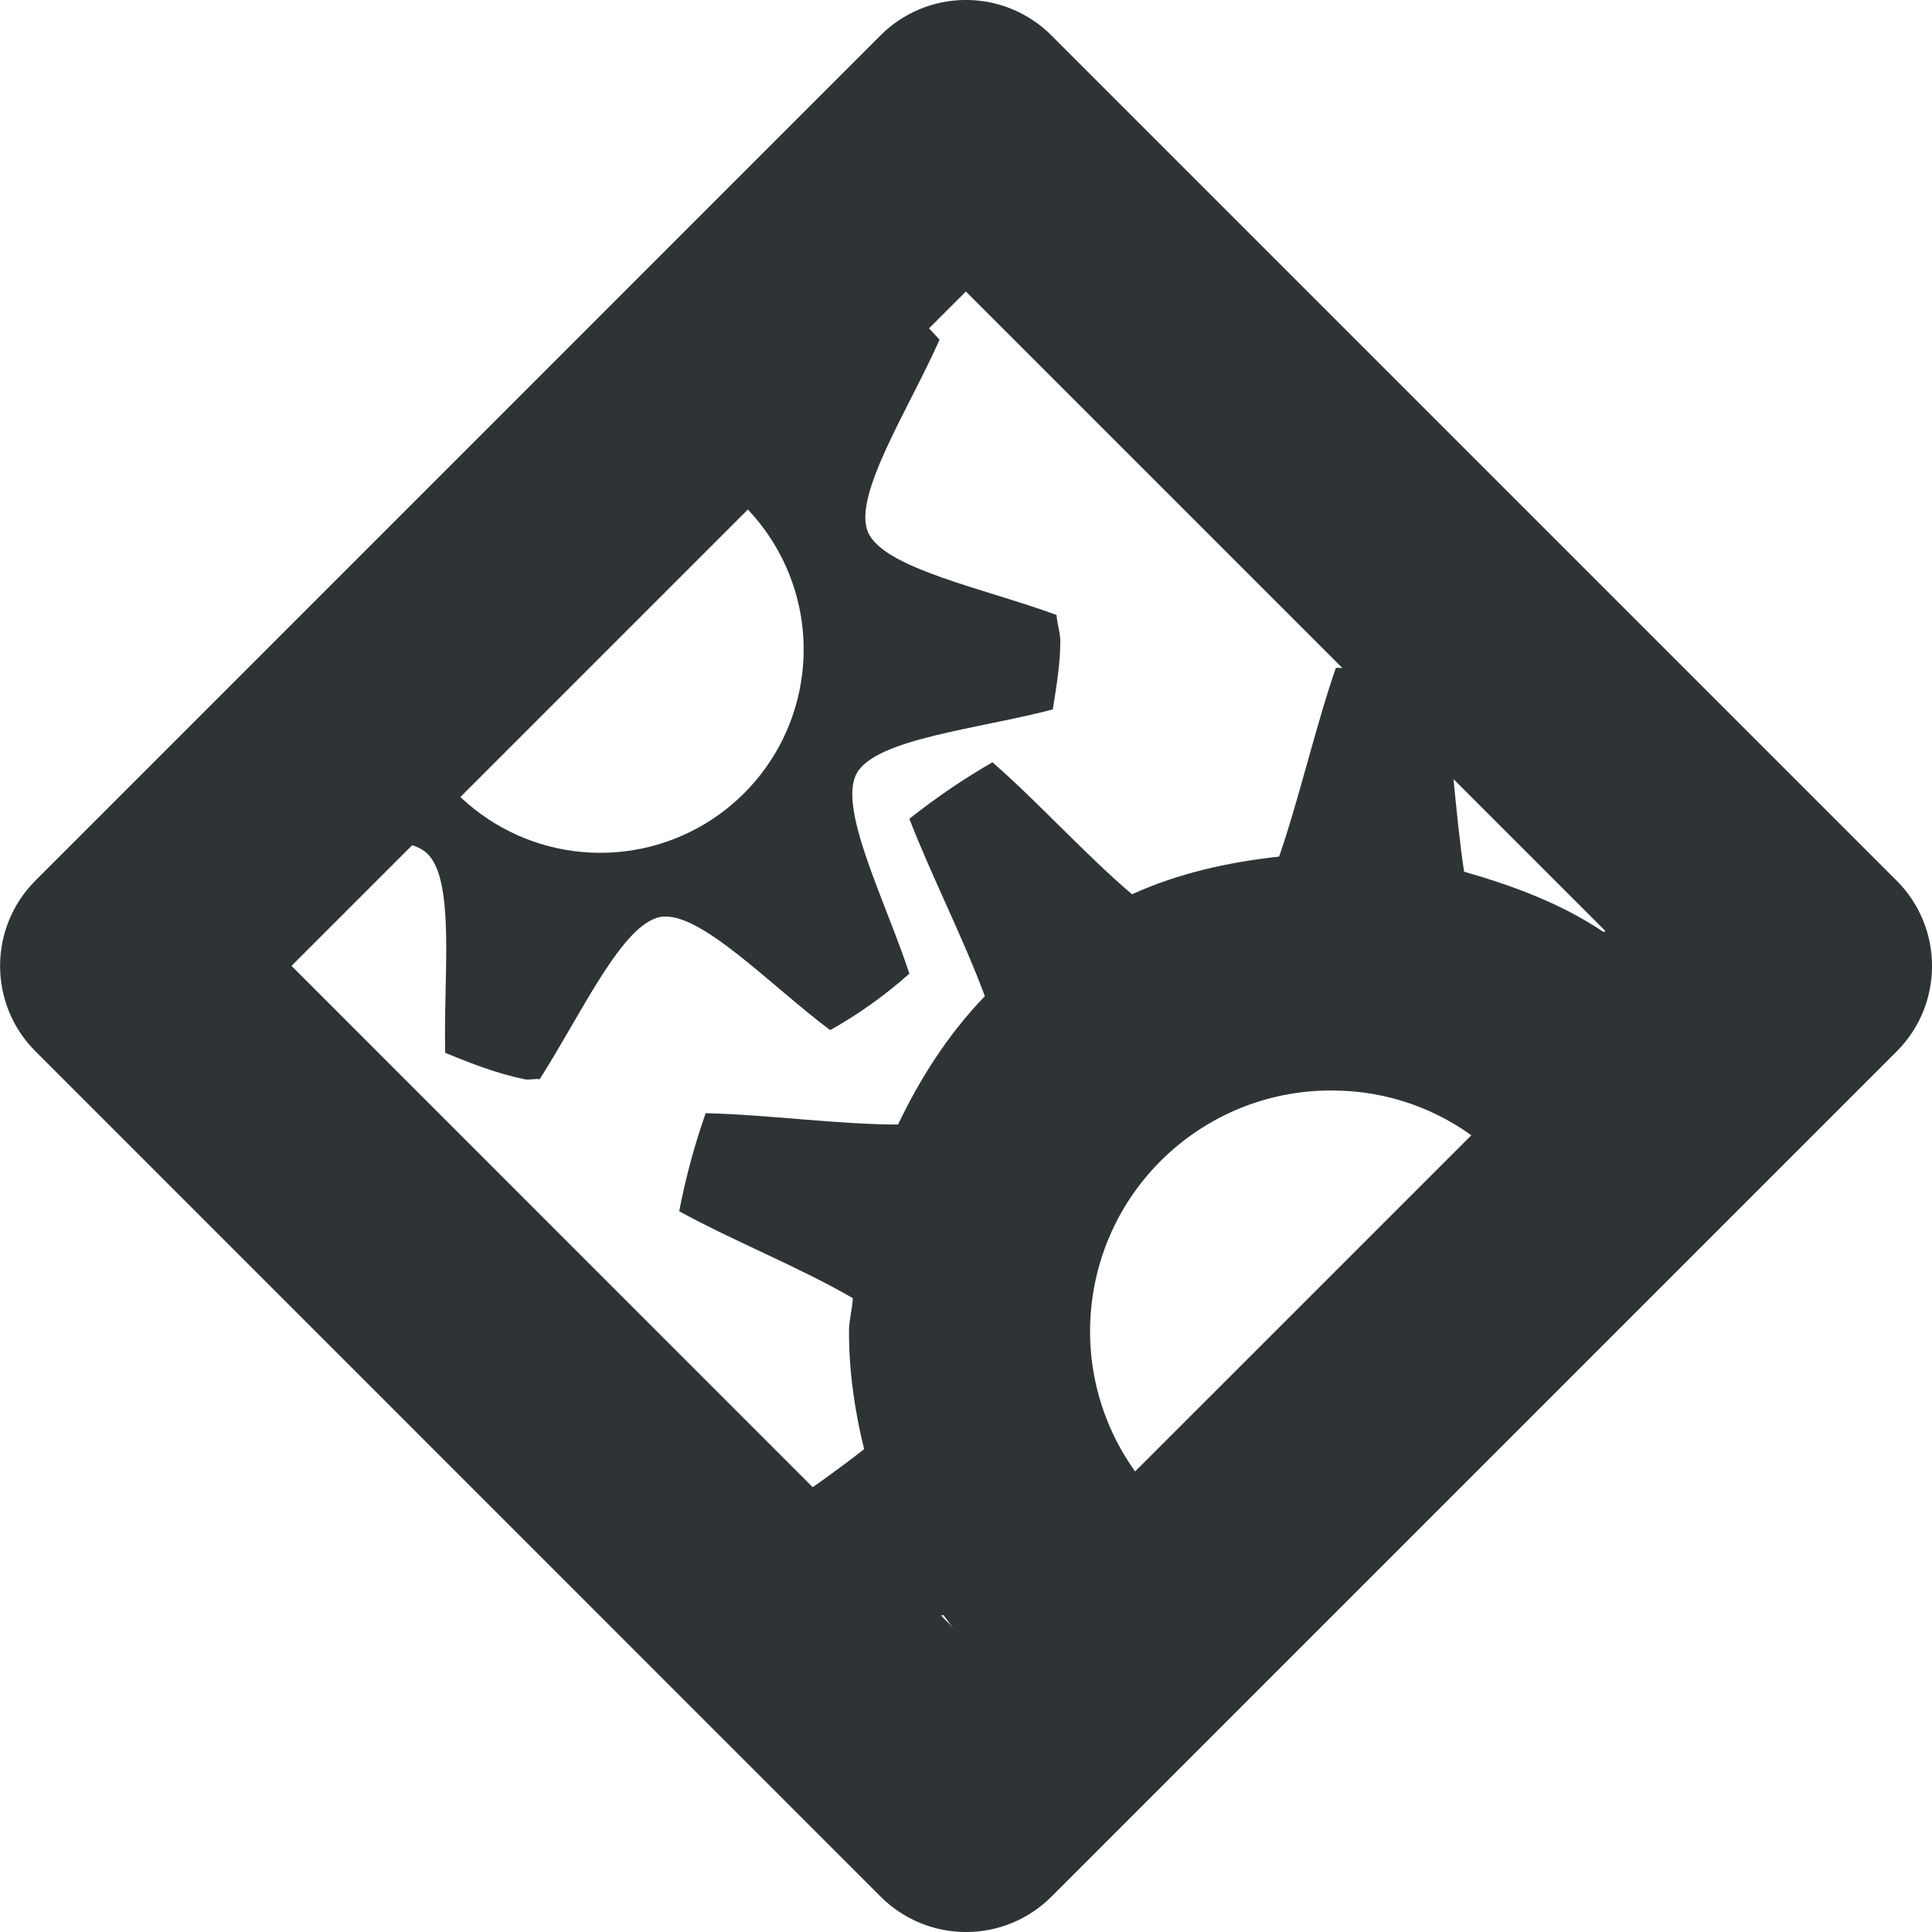
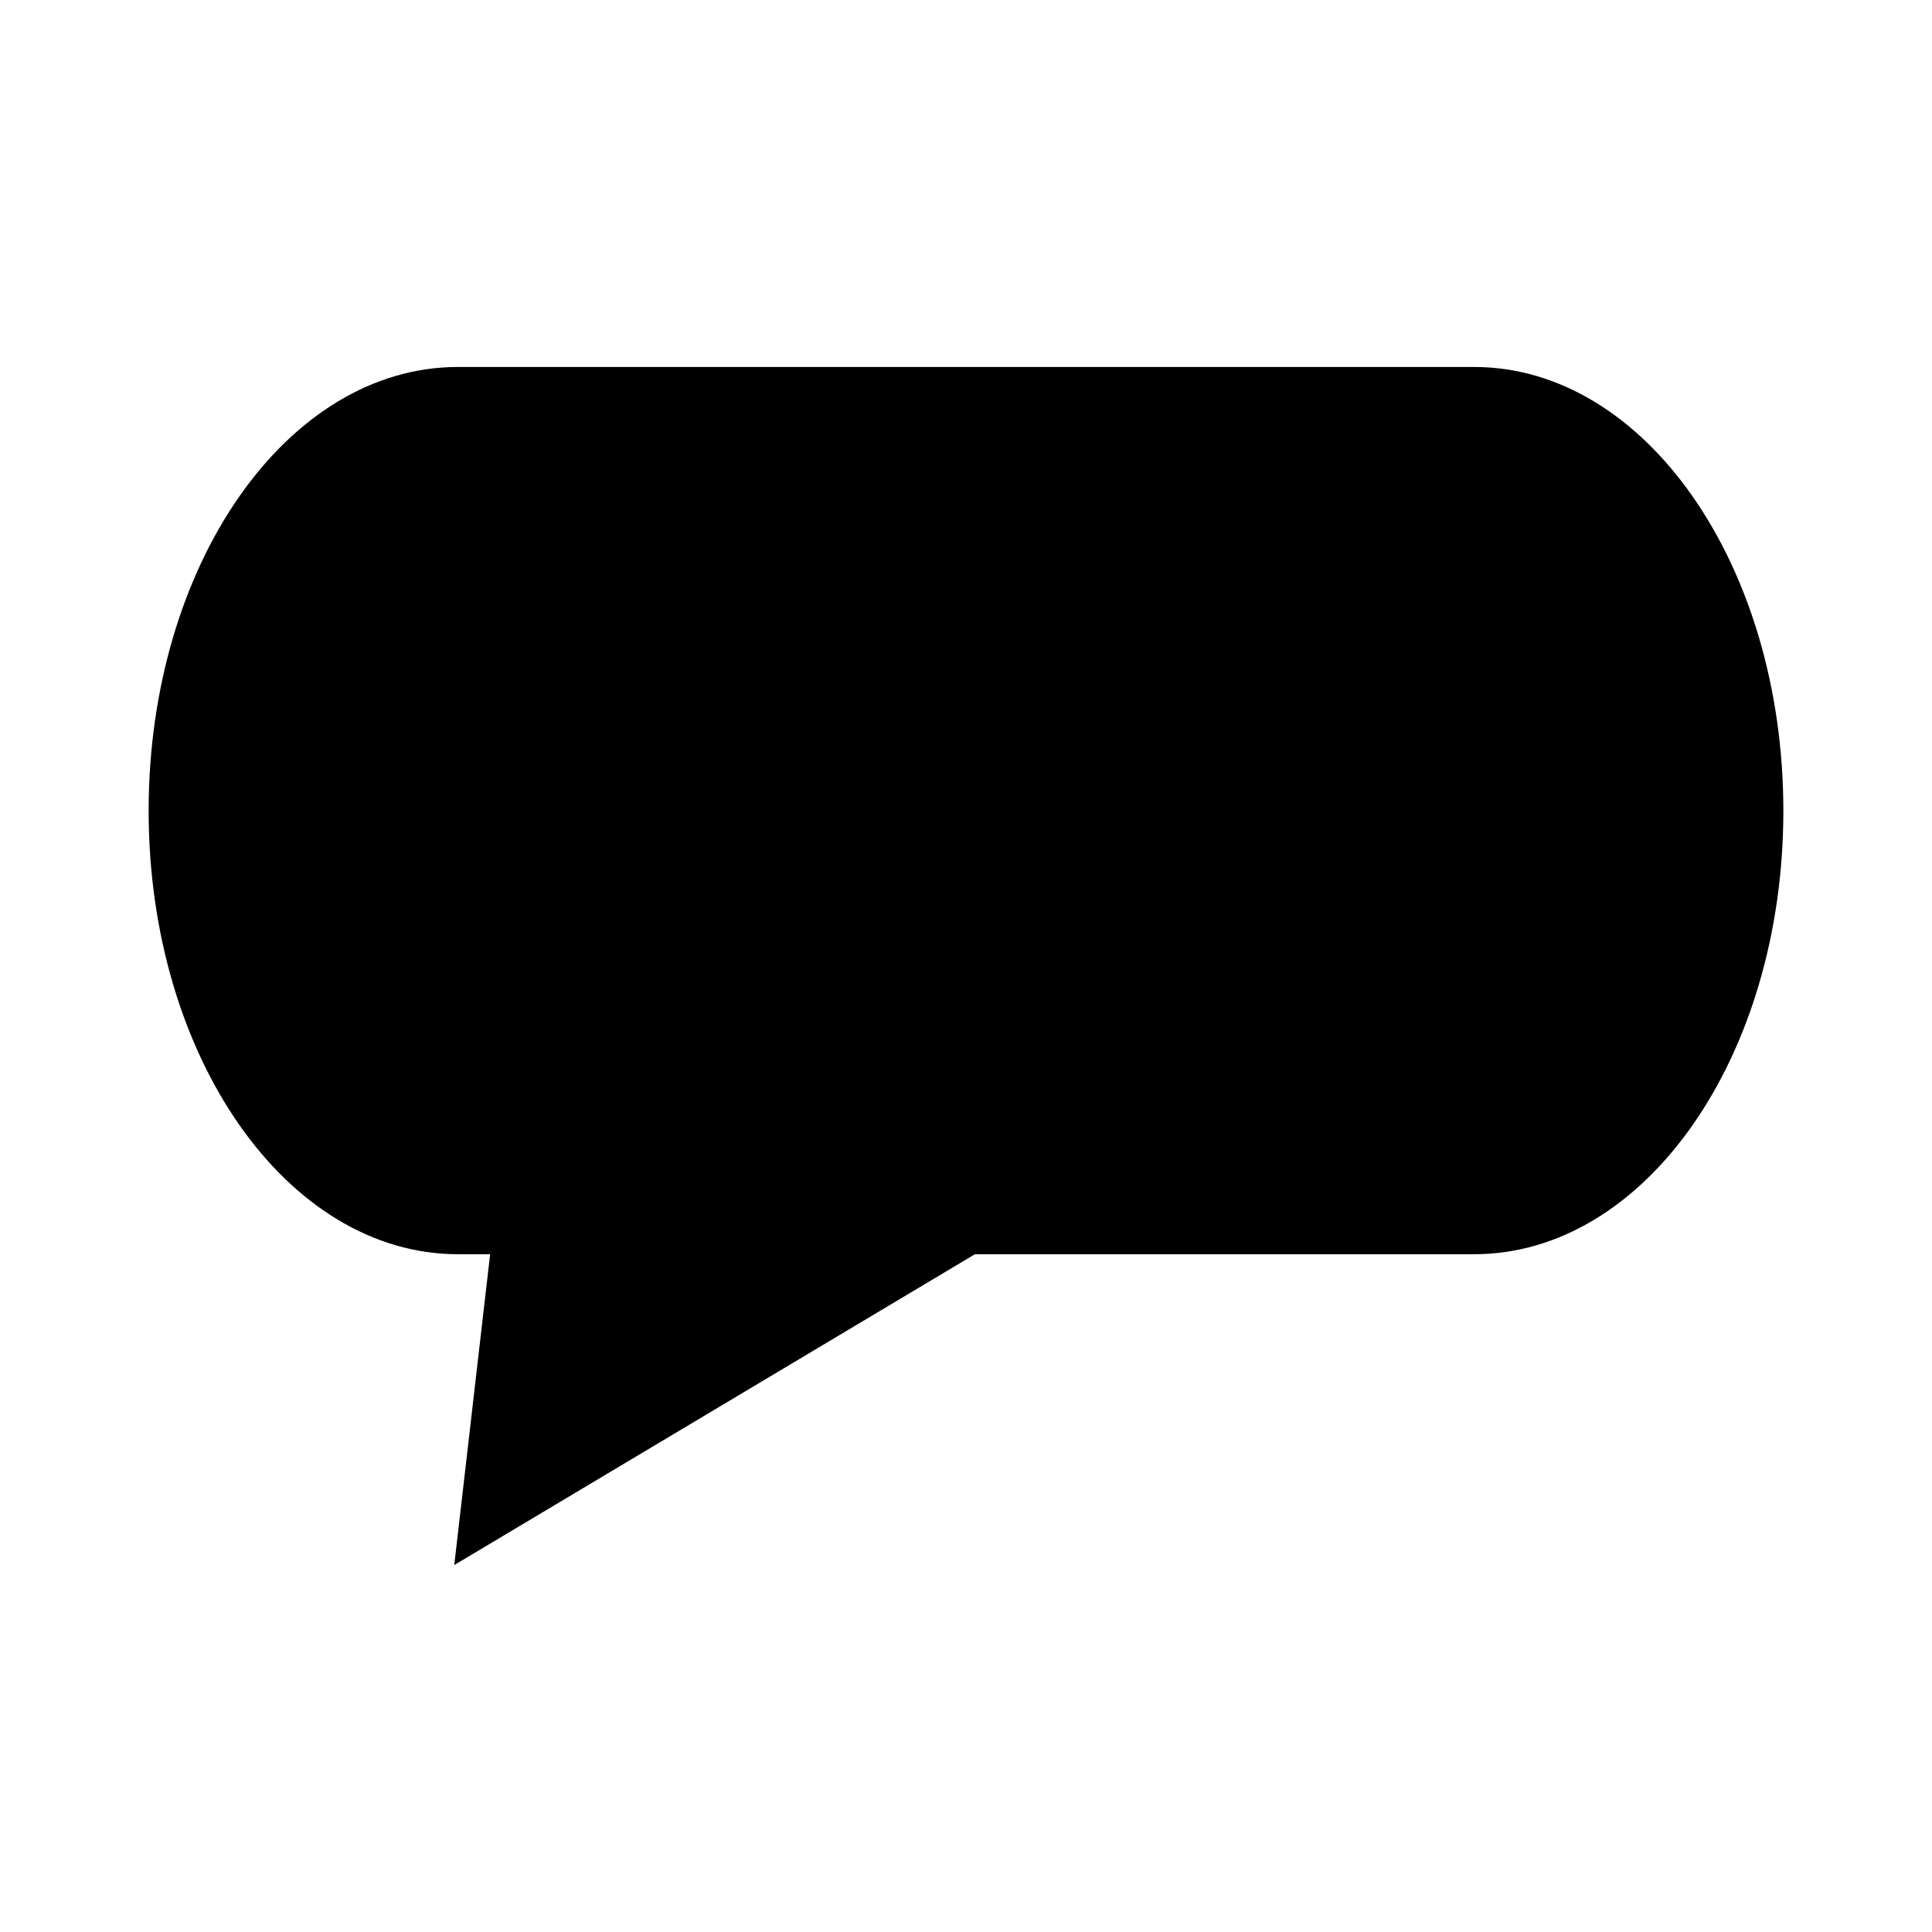
- <svg xmlns="http://www.w3.org/2000/svg" width="16" height="16">
-   <g color="#000" fill="#2e3436">
-     <path d="M7.188 2.281c-.094.056-.192.125-.29.19L5.566 3.803a1.684 1.684 0 11-2.17 2.17L2.332 7.037c.506-.069 1.017-.136 1.2.026.242.214.139 1.031.155 1.656.213.088.427.171.657.219.04.008.085-.007.125 0 .337-.525.683-1.288 1-1.344.322-.057.905.562 1.406.937a3.67 3.67 0 00.656-.468c-.195-.595-.594-1.369-.437-1.657.158-.29 1.019-.37 1.625-.531.028-.183.062-.371.062-.562 0-.075-.027-.146-.031-.22-.587-.217-1.435-.385-1.562-.687-.128-.302.34-1.021.593-1.593a3.722 3.722 0 00-.593-.532zm3.875 3.25c-.165.475-.305 1.086-.47 1.563-.43.047-.84.14-1.218.312-.38-.322-.787-.773-1.156-1.093a5.562 5.562 0 00-.688.468c.177.46.453 1.001.625 1.469-.298.309-.531.67-.719 1.063-.494 0-1.102-.084-1.593-.094a5.68 5.68 0 00-.219.812c.435.24 1.006.468 1.438.72-.006.093-.032.185-.032.28 0 .333.049.66.125.97-.382.304-.898.63-1.28.937.015.044.04.083.058.127l.613.613c.417-.1.868-.223 1.266-.303.248.343.532.626.875.875-.027.135-.068.283-.104.428.174-.063.34-.155.482-.297l1.432-1.432a1.994 1.994 0 01.533-3.918c.919 0 1.684.623 1.918 1.467l1.338-1.338c.06-.06.11-.124.156-.191-.035-.062-.06-.13-.1-.188.096-.152.205-.31.315-.47.017-.348-.1-.7-.37-.971l-.177-.176c-.28.192-.561.387-.83.555-.345-.233-.746-.383-1.156-.5-.077-.507-.107-1.132-.187-1.625a5.44 5.44 0 00-.875-.063zm-9.247.608c-.087.068-.173.138-.254.205l.014.035z" style="marker:none" overflow="visible" />
-     <path d="M8.707.293a1 1 0 00-1.415 0l-6.999 7a1 1 0 000 1.413l7 7.001a1 1 0 001.415 0l7-7a1 1 0 000-1.413zm-.708 2.121l5.587 5.587L8 13.586 2.414 7.999z" style="line-height:normal;font-variant-ligatures:normal;font-variant-position:normal;font-variant-caps:normal;font-variant-numeric:normal;font-variant-alternates:normal;font-feature-settings:normal;text-indent:0;text-align:start;text-decoration-line:none;text-decoration-style:solid;text-decoration-color:#000;text-transform:none;text-orientation:mixed;shape-padding:0;isolation:auto;mix-blend-mode:normal;marker:none" font-weight="400" font-family="sans-serif" overflow="visible" />
-   </g>
+ <svg xmlns="http://www.w3.org/2000/svg" height="16px" viewBox="0 0 16 16" width="16px">
+   <path d="m 3.793 3.039 c -1.418 0 -2.562 1.641 -2.562 3.676 s 1.145 3.672 2.562 3.672 h 0.266 l -0.297 2.574 l 4.312 -2.574 h 4.133 c 1.418 0 2.562 -1.637 2.562 -3.672 s -1.145 -3.676 -2.562 -3.676 z m 0 0" />
</svg>
